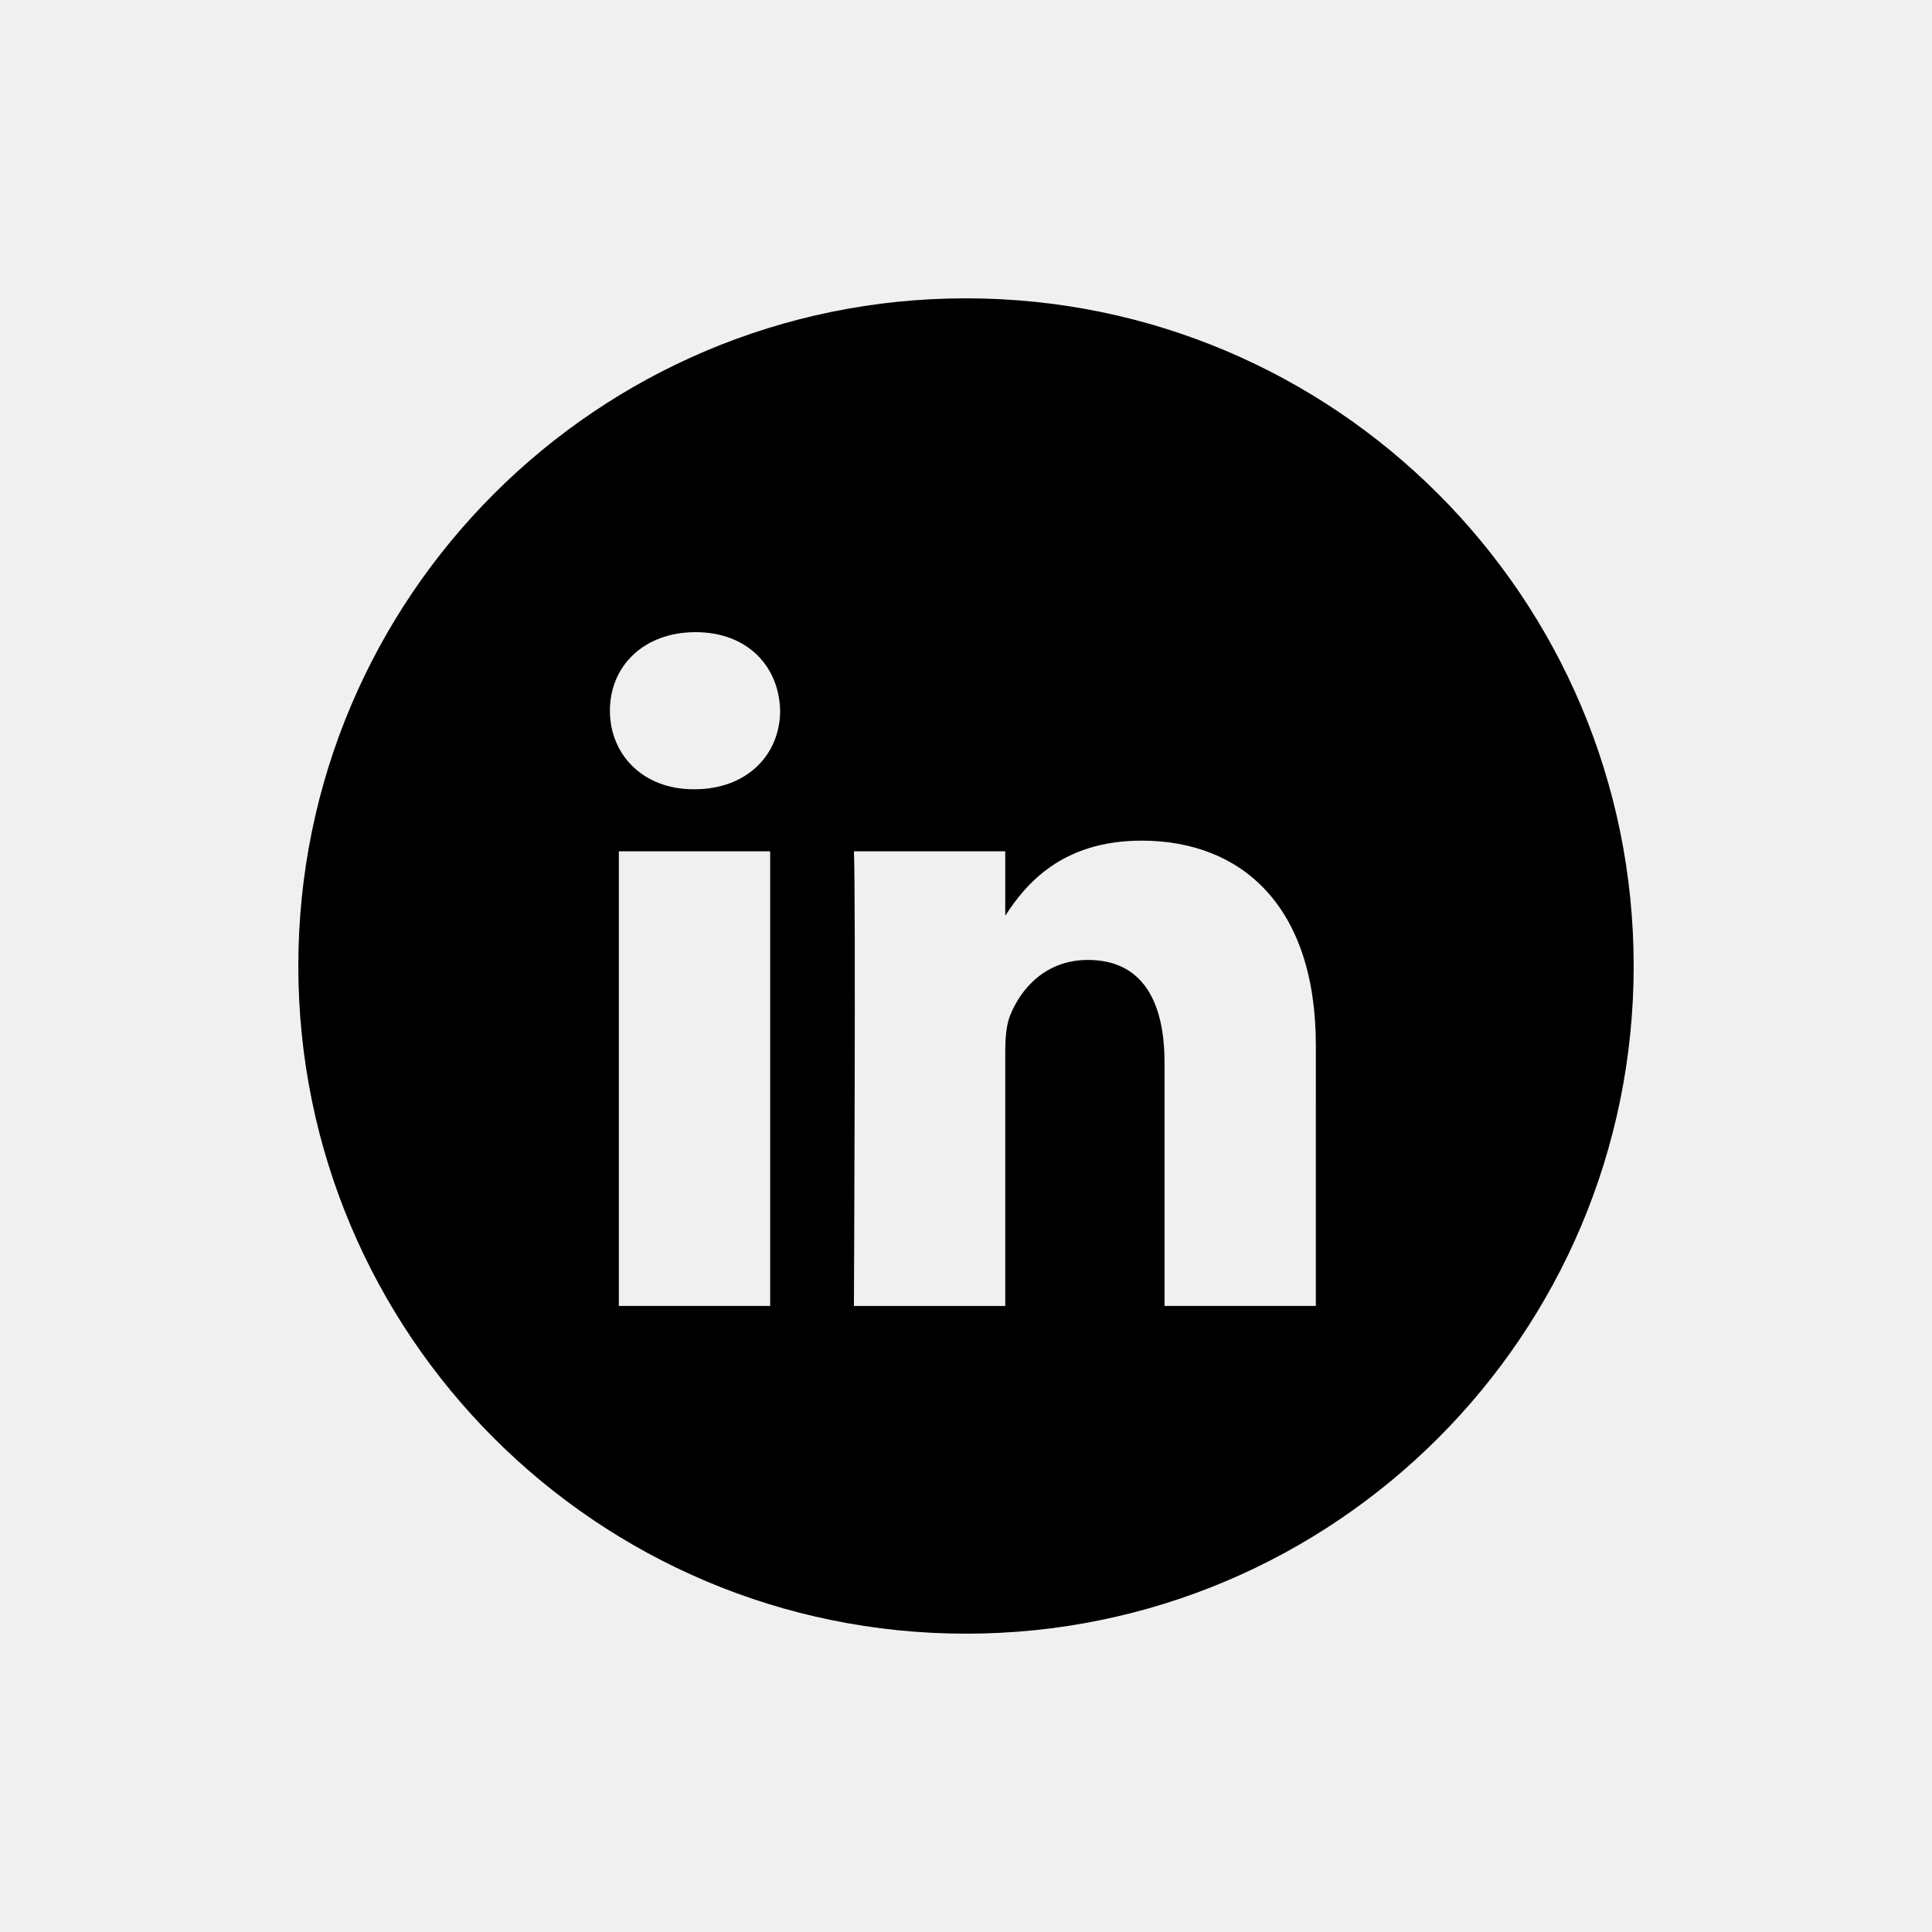
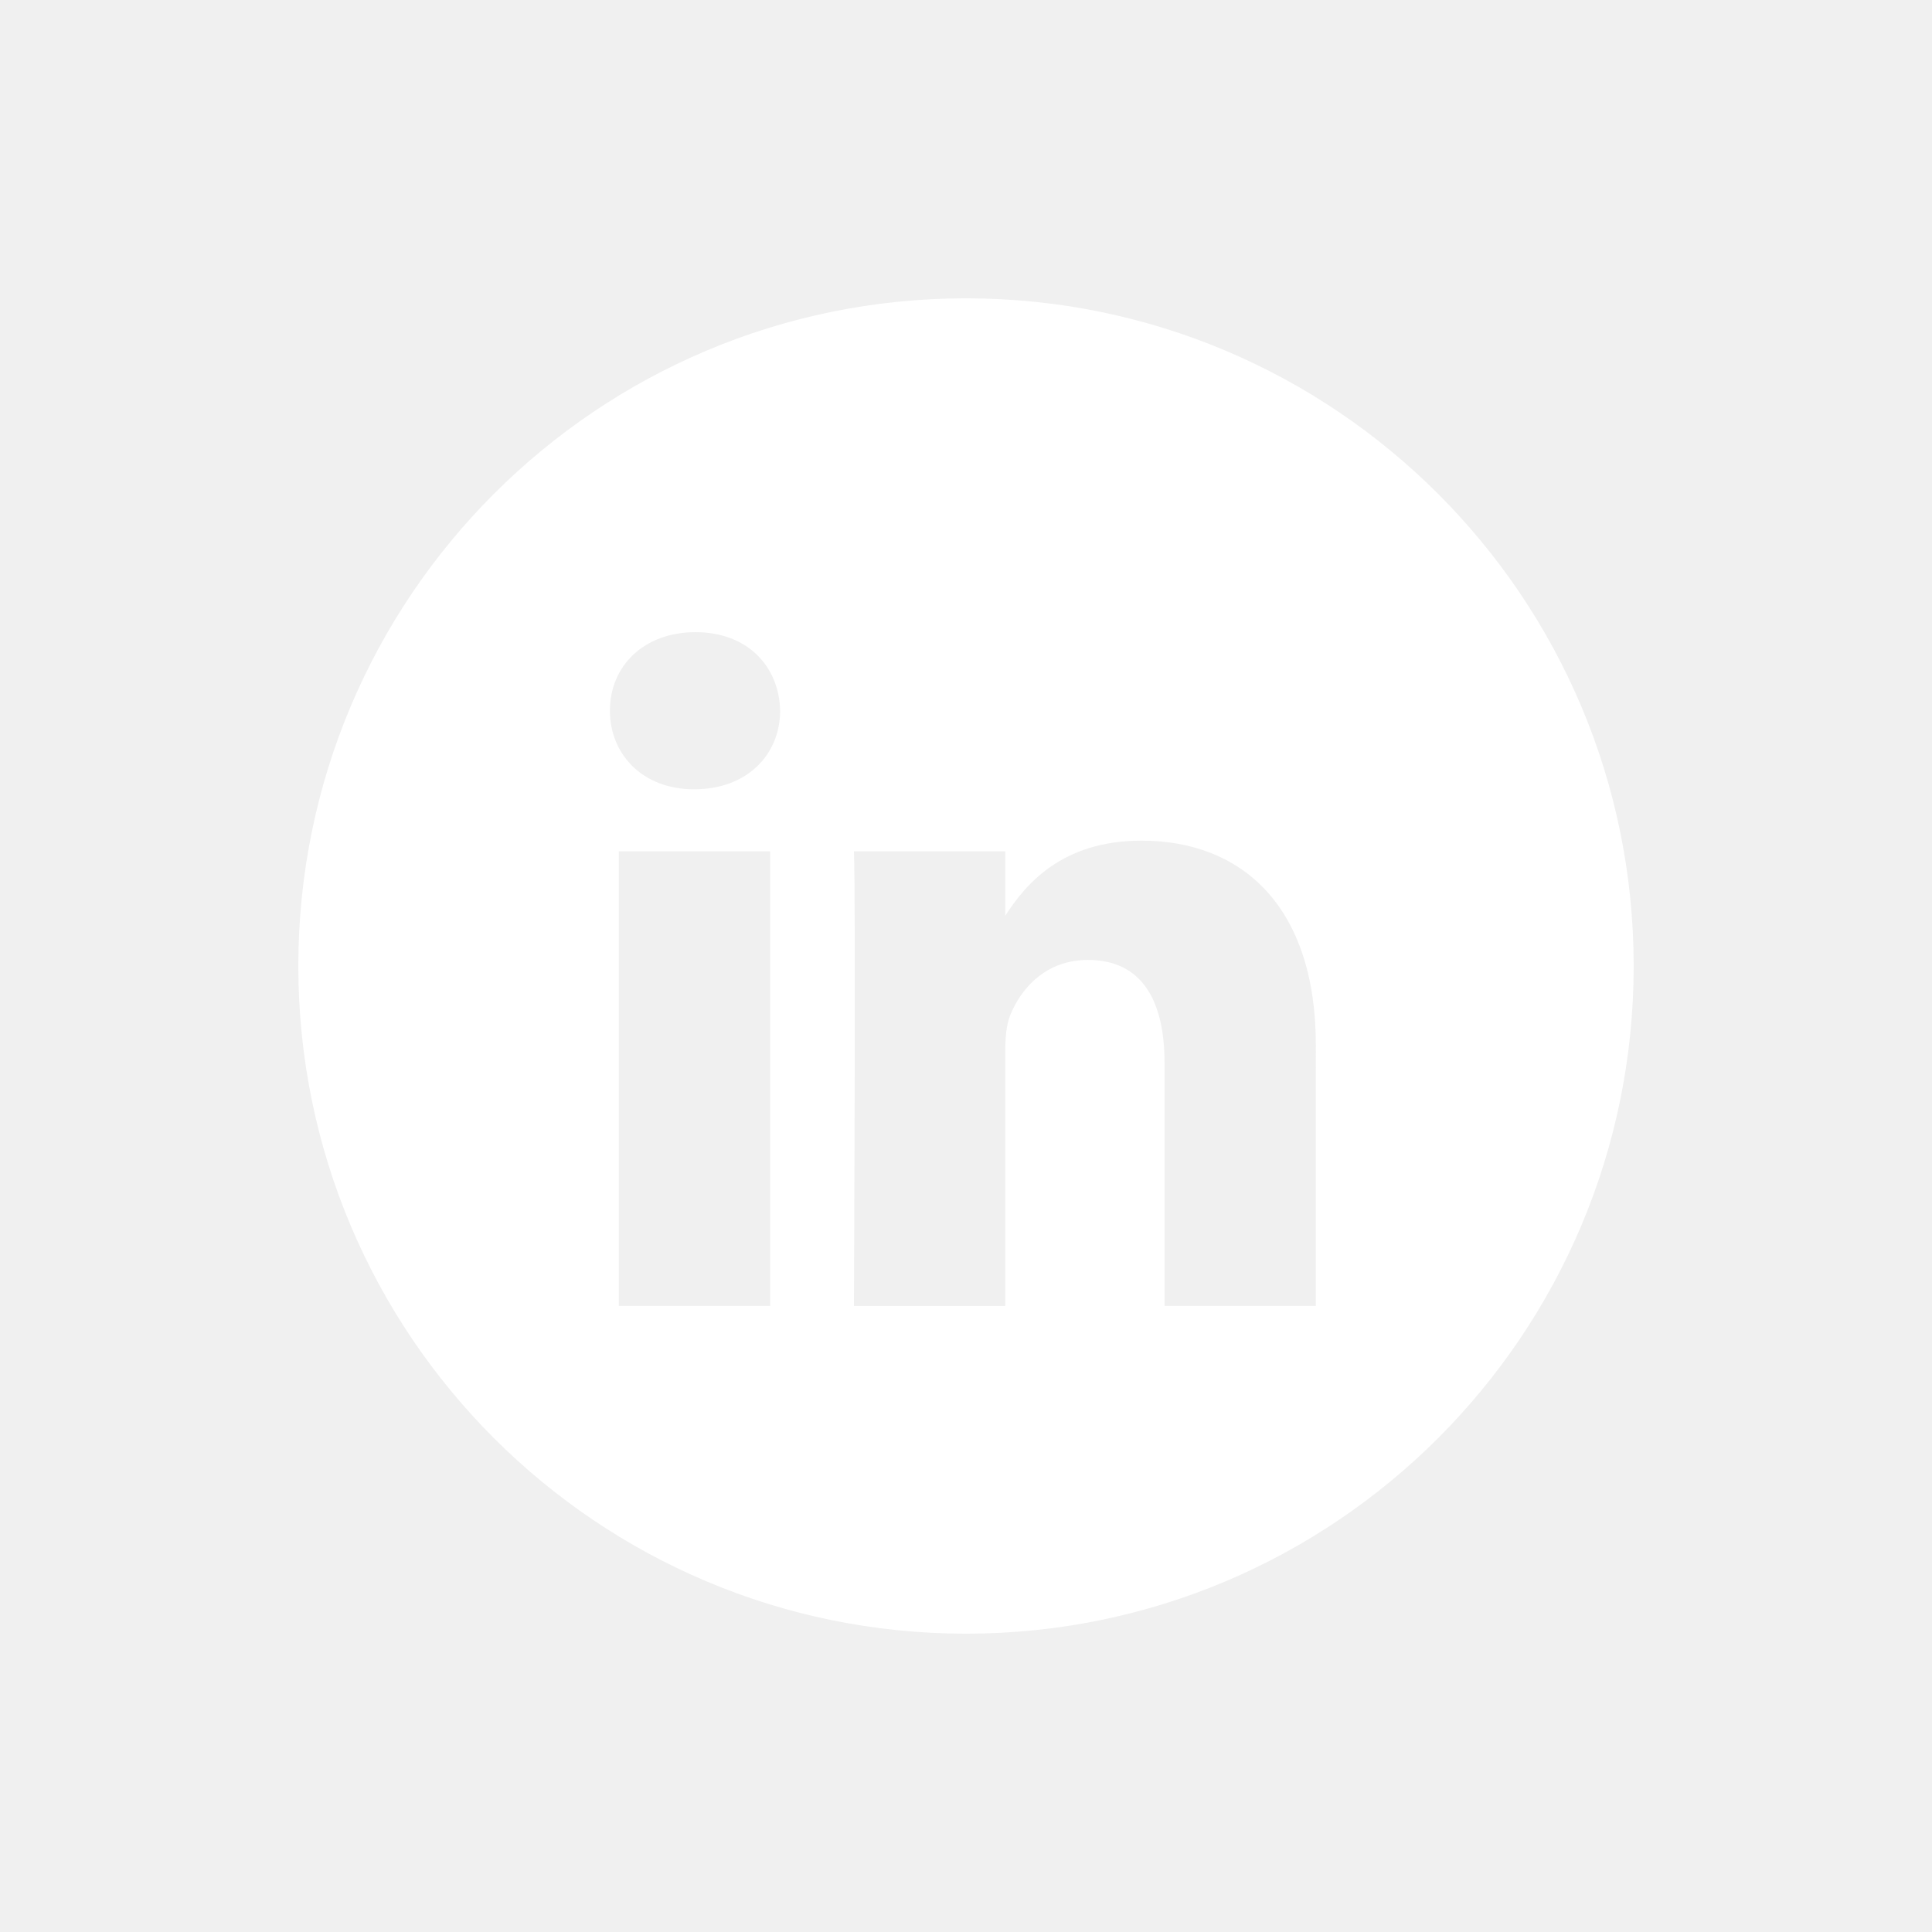
- <svg xmlns="http://www.w3.org/2000/svg" width="136" height="136" viewBox="0 0 136 136" fill="none">
-   <path fill-rule="evenodd" clip-rule="evenodd" d="M21 68C21 42.043 42.043 21 68 21C93.957 21 115 42.043 115 68C115 93.957 93.957 115 68 115C42.043 115 21 93.957 21 68ZM54.214 59.927H43.563V91.93H54.214V59.927ZM54.916 50.028C54.847 46.89 52.603 44.5 48.959 44.5C45.316 44.5 42.933 46.89 42.933 50.028C42.933 53.101 45.245 55.559 48.821 55.559H48.889C52.603 55.559 54.916 53.101 54.916 50.028ZM92.627 73.581C92.627 63.751 87.372 59.176 80.363 59.176C74.708 59.176 72.176 62.282 70.763 64.461V59.928H60.11C60.251 62.931 60.11 91.931 60.11 91.931H70.763V74.058C70.763 73.102 70.832 72.147 71.113 71.463C71.883 69.552 73.636 67.573 76.579 67.573C80.434 67.573 81.976 70.508 81.976 74.808V91.93H92.626L92.627 73.581Z" fill="black" />
+ <svg xmlns="http://www.w3.org/2000/svg" width="136" height="136" viewBox="0 0 136 136" fill="black">
+   <path fill-rule="evenodd" clip-rule="evenodd" d="M21 68C21 42.043 42.043 21 68 21C93.957 21 115 42.043 115 68C115 93.957 93.957 115 68 115C42.043 115 21 93.957 21 68ZM54.214 59.927H43.563V91.93H54.214V59.927ZM54.916 50.028C54.847 46.89 52.603 44.5 48.959 44.5C45.316 44.5 42.933 46.89 42.933 50.028C42.933 53.101 45.245 55.559 48.821 55.559H48.889C52.603 55.559 54.916 53.101 54.916 50.028ZM92.627 73.581C92.627 63.751 87.372 59.176 80.363 59.176C74.708 59.176 72.176 62.282 70.763 64.461V59.928H60.11C60.251 62.931 60.11 91.931 60.11 91.931H70.763V74.058C70.763 73.102 70.832 72.147 71.113 71.463C71.883 69.552 73.636 67.573 76.579 67.573C80.434 67.573 81.976 70.508 81.976 74.808V91.93H92.626L92.627 73.581Z" fill="white" />
</svg>
